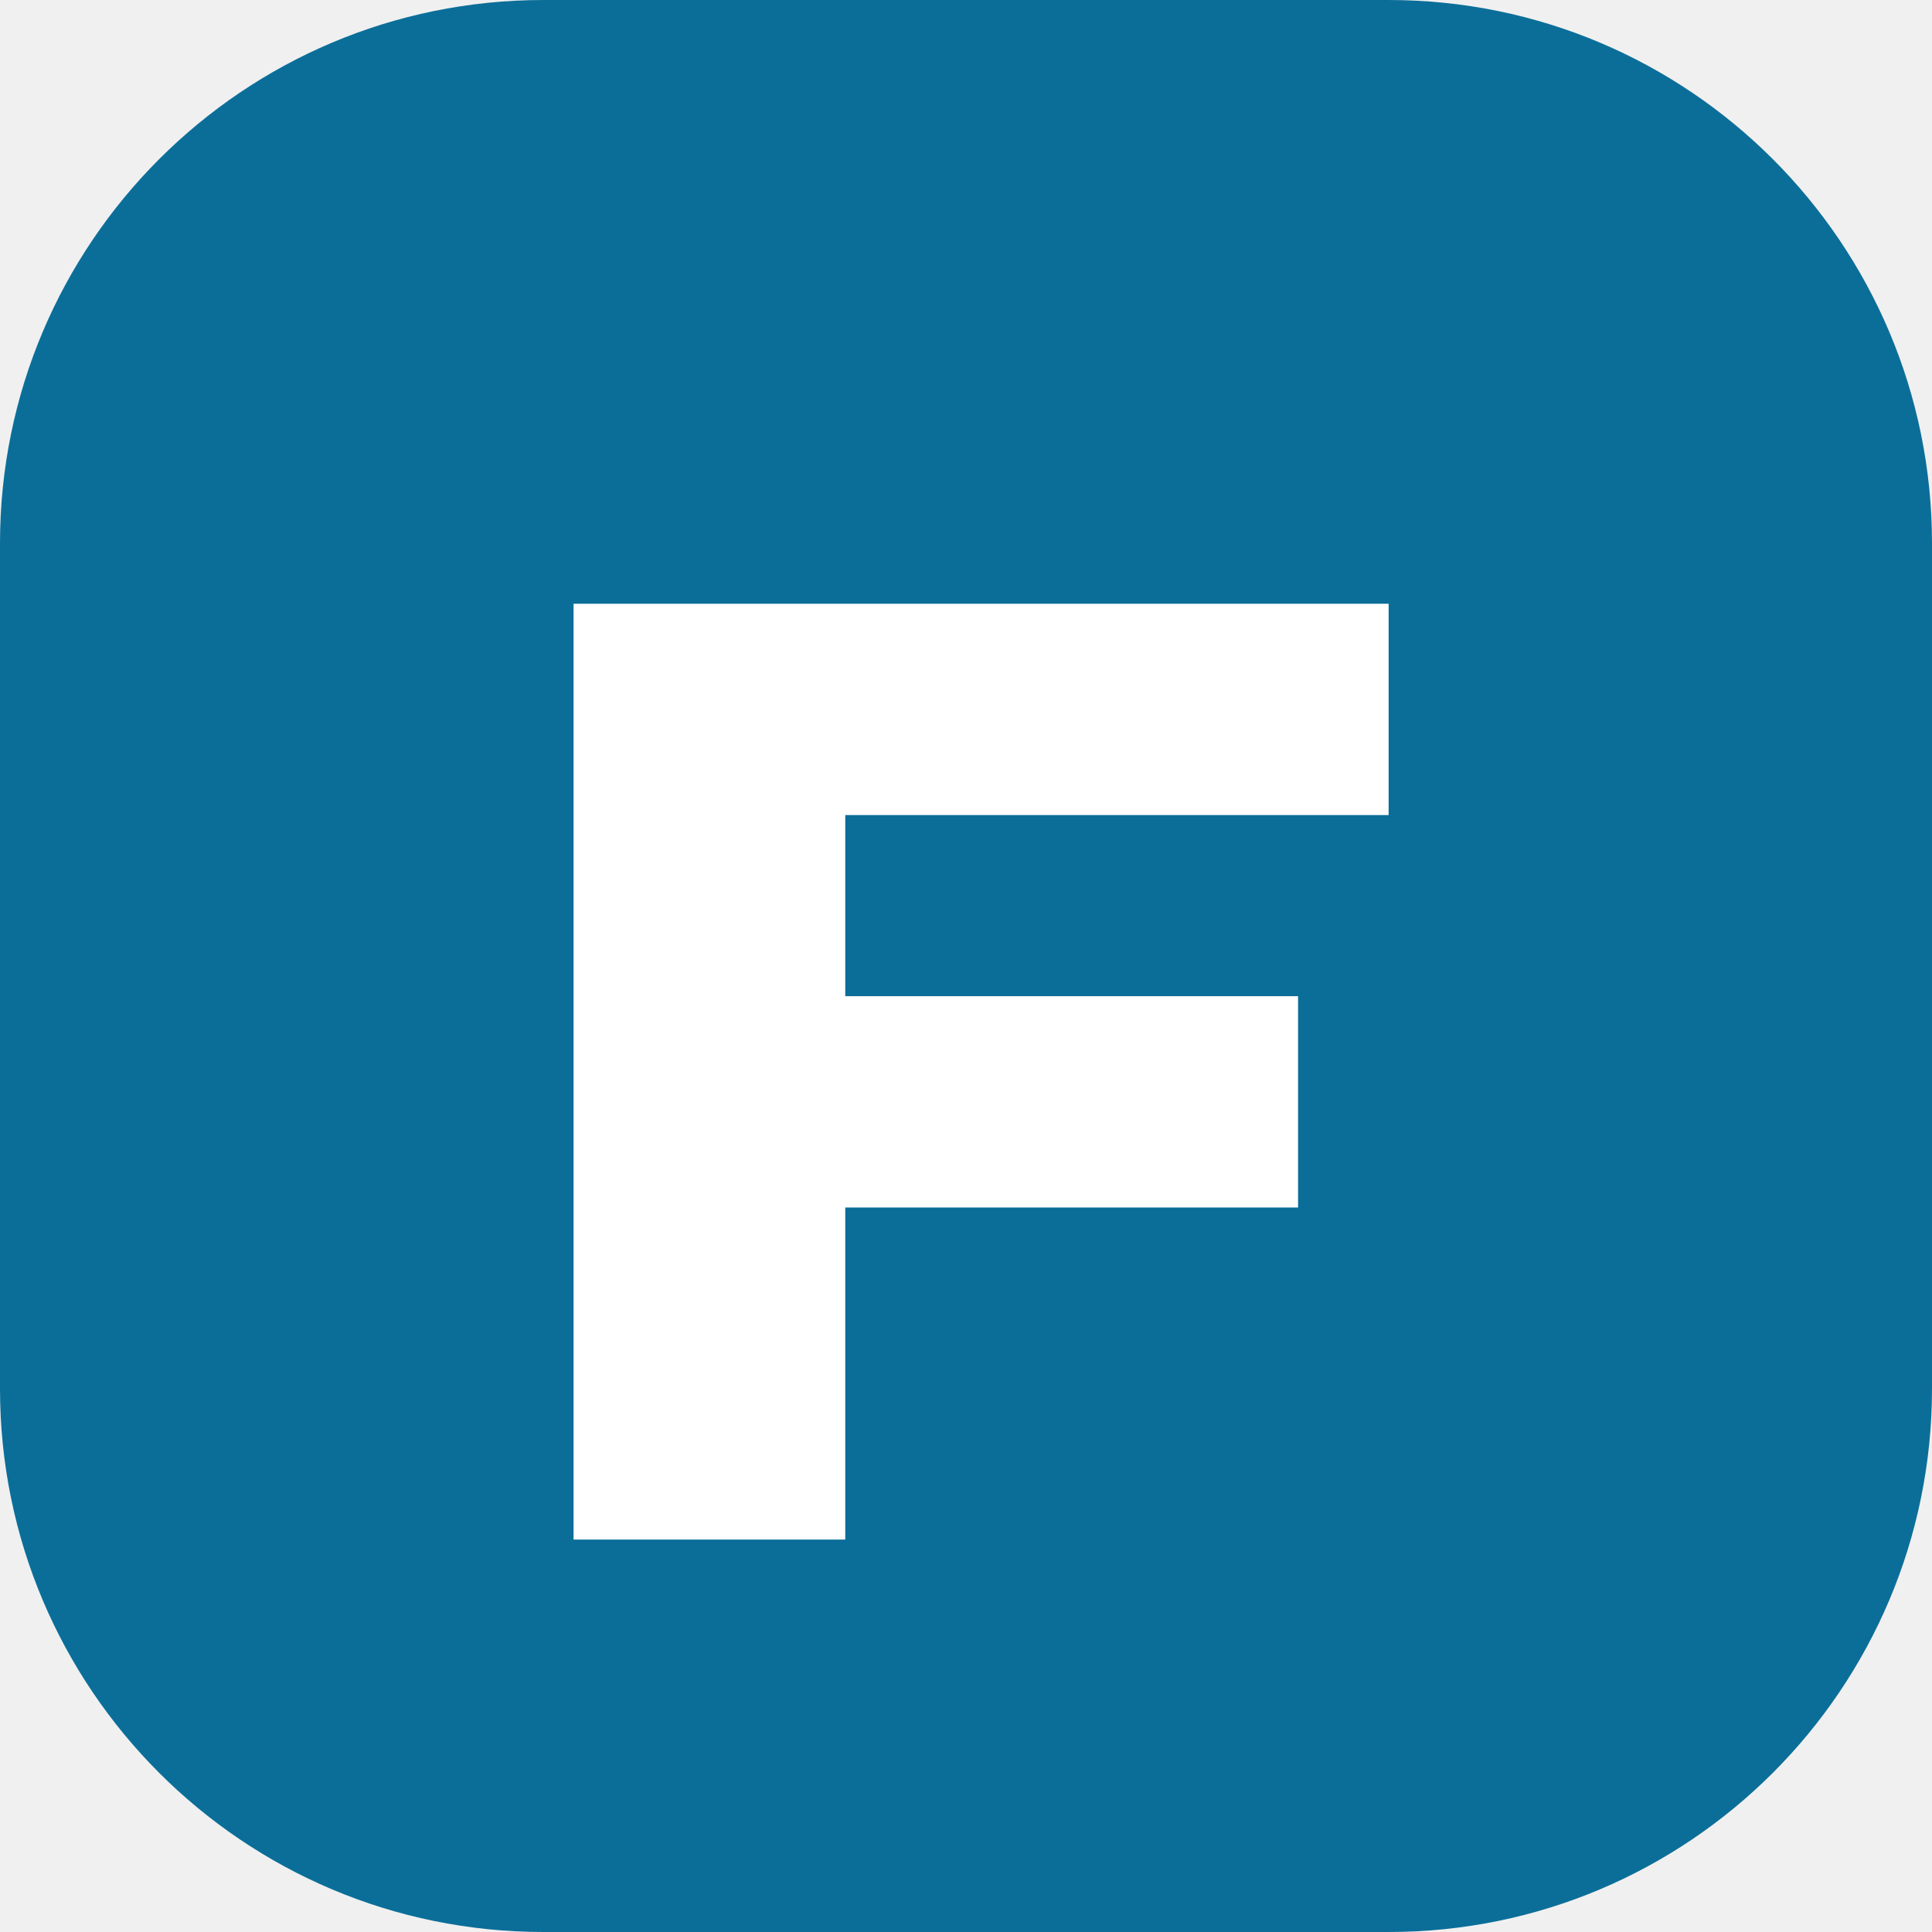
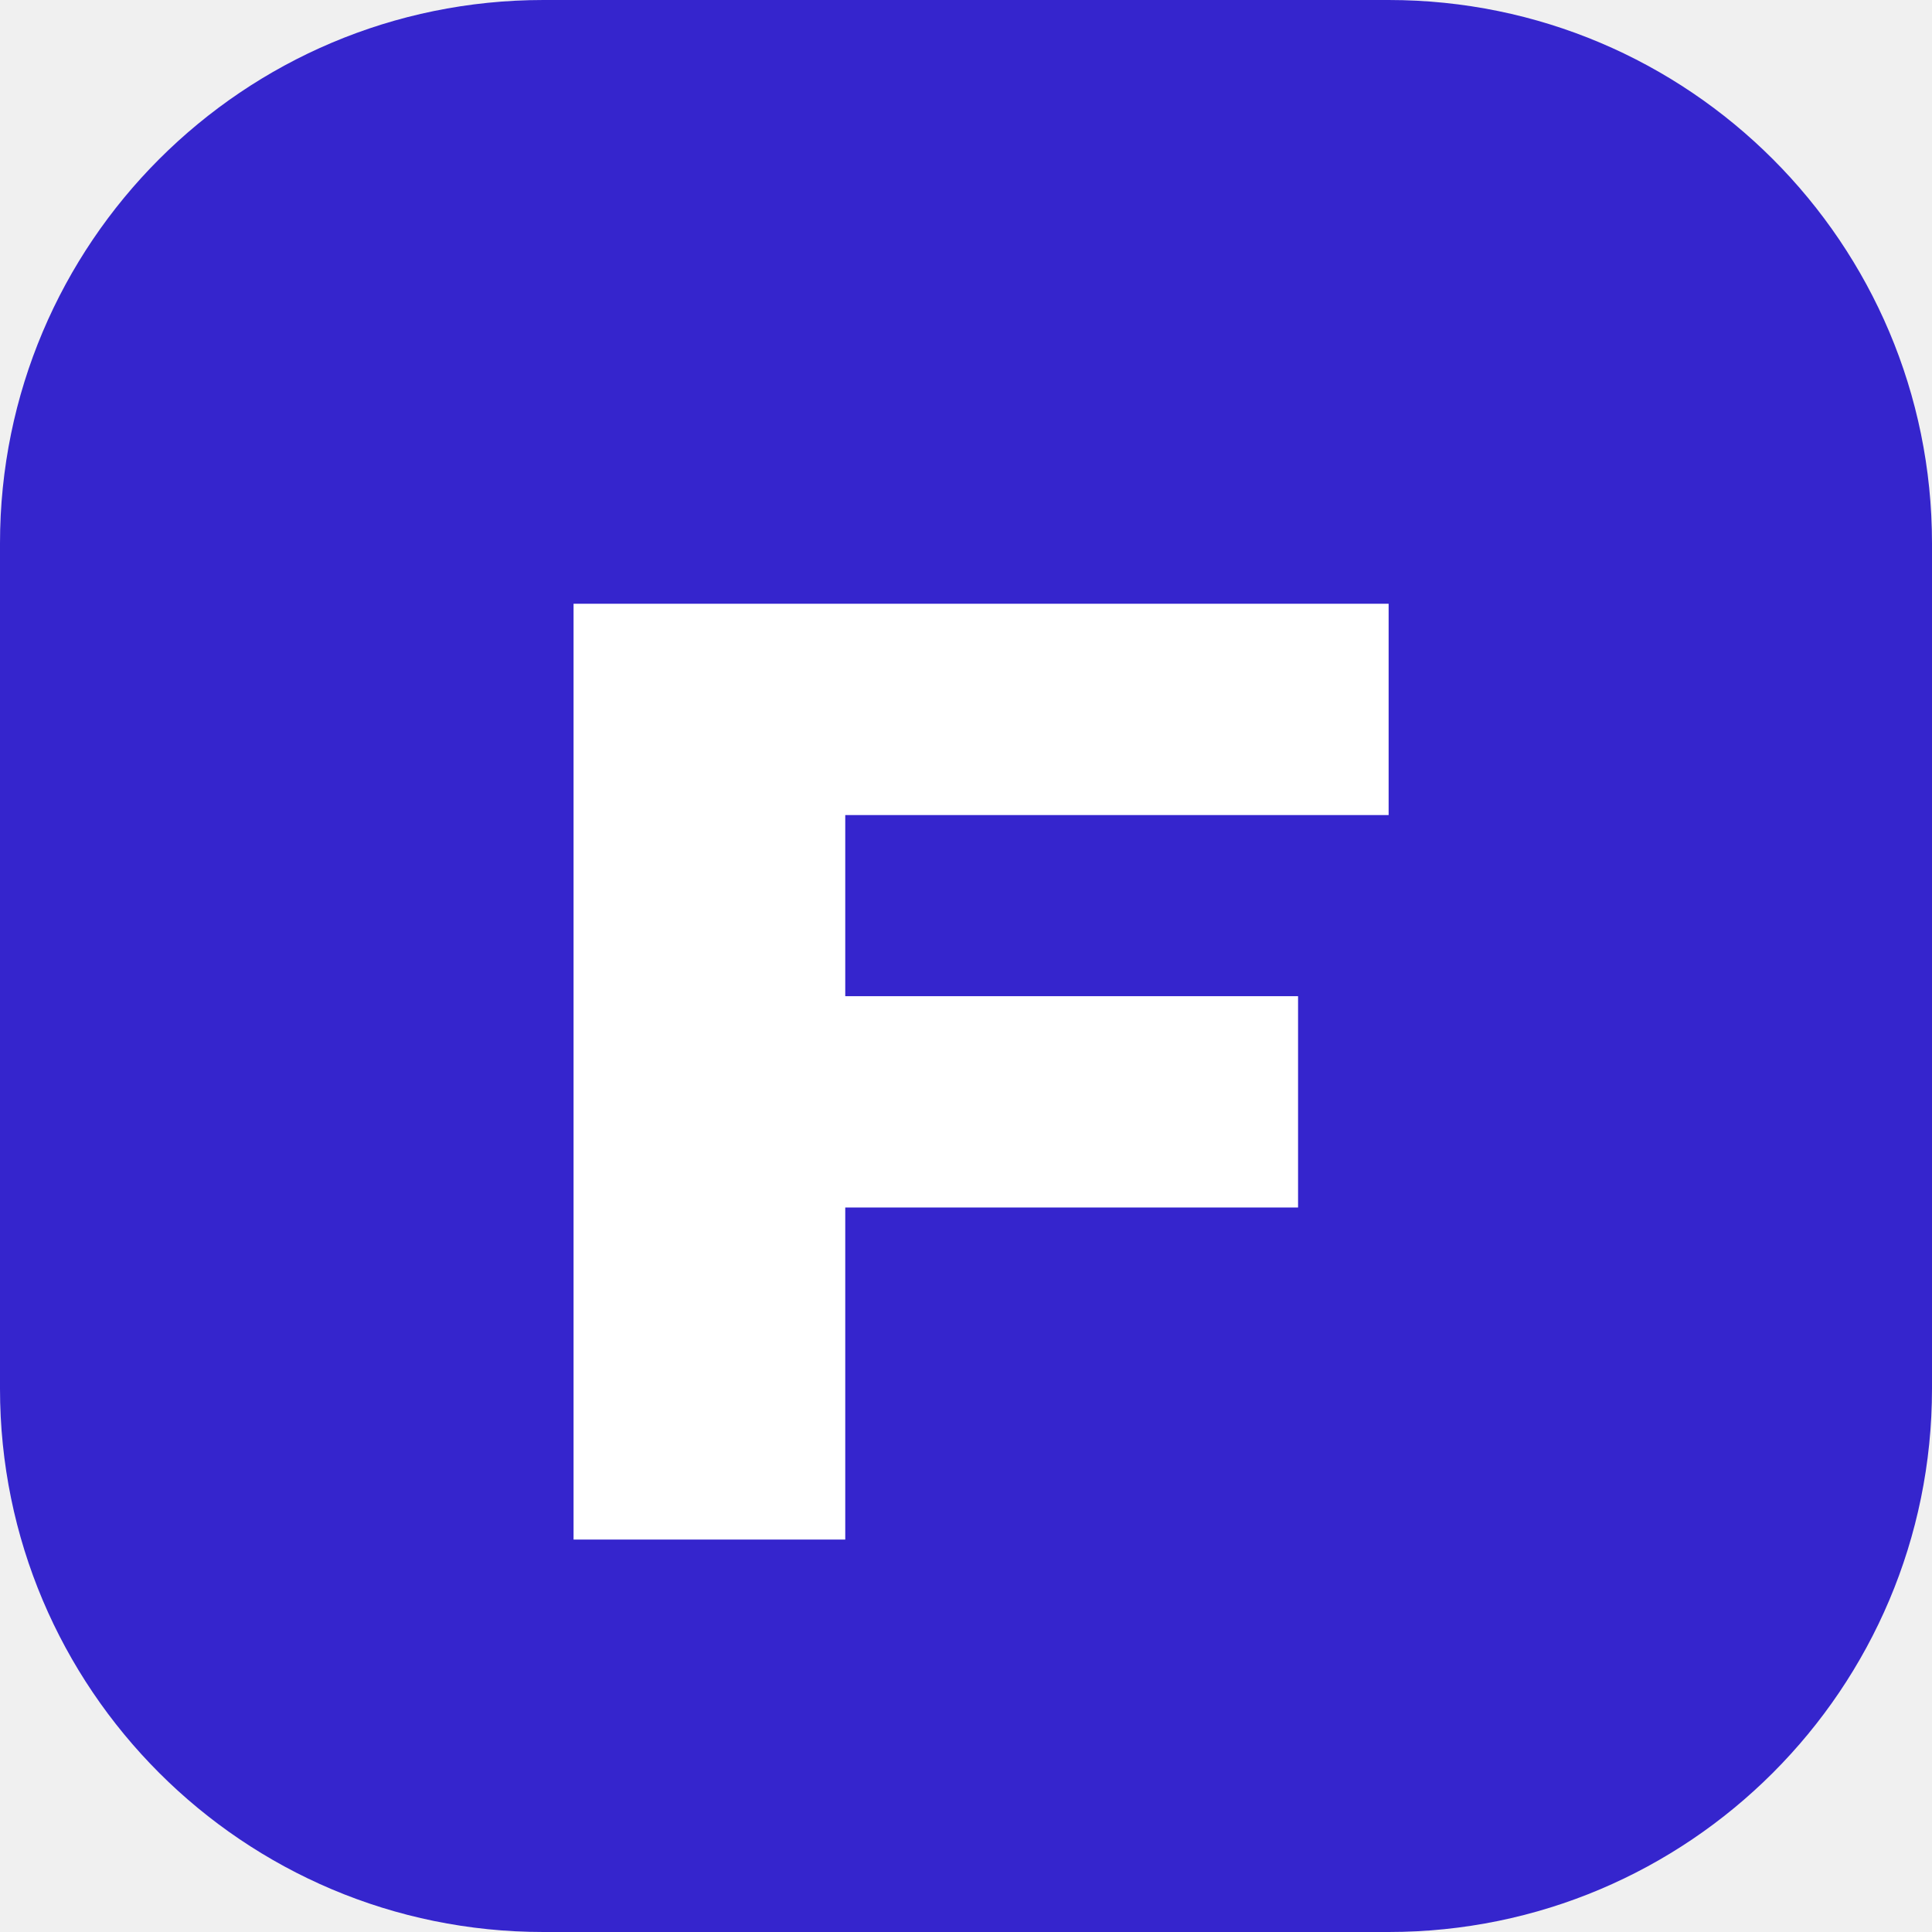
<svg xmlns="http://www.w3.org/2000/svg" viewBox="0 0 64 64" role="img" aria-labelledby="title">
-   <rect width="64" height="64" rx="18" fill="#0b6e99" />
+   <rect width="64" height="64" rx="18" fill="#3525cd" />
  <path d="M19 20h27v7H28v6h15v7H28v11h-9V20Z" fill="#fff" />
</svg>
